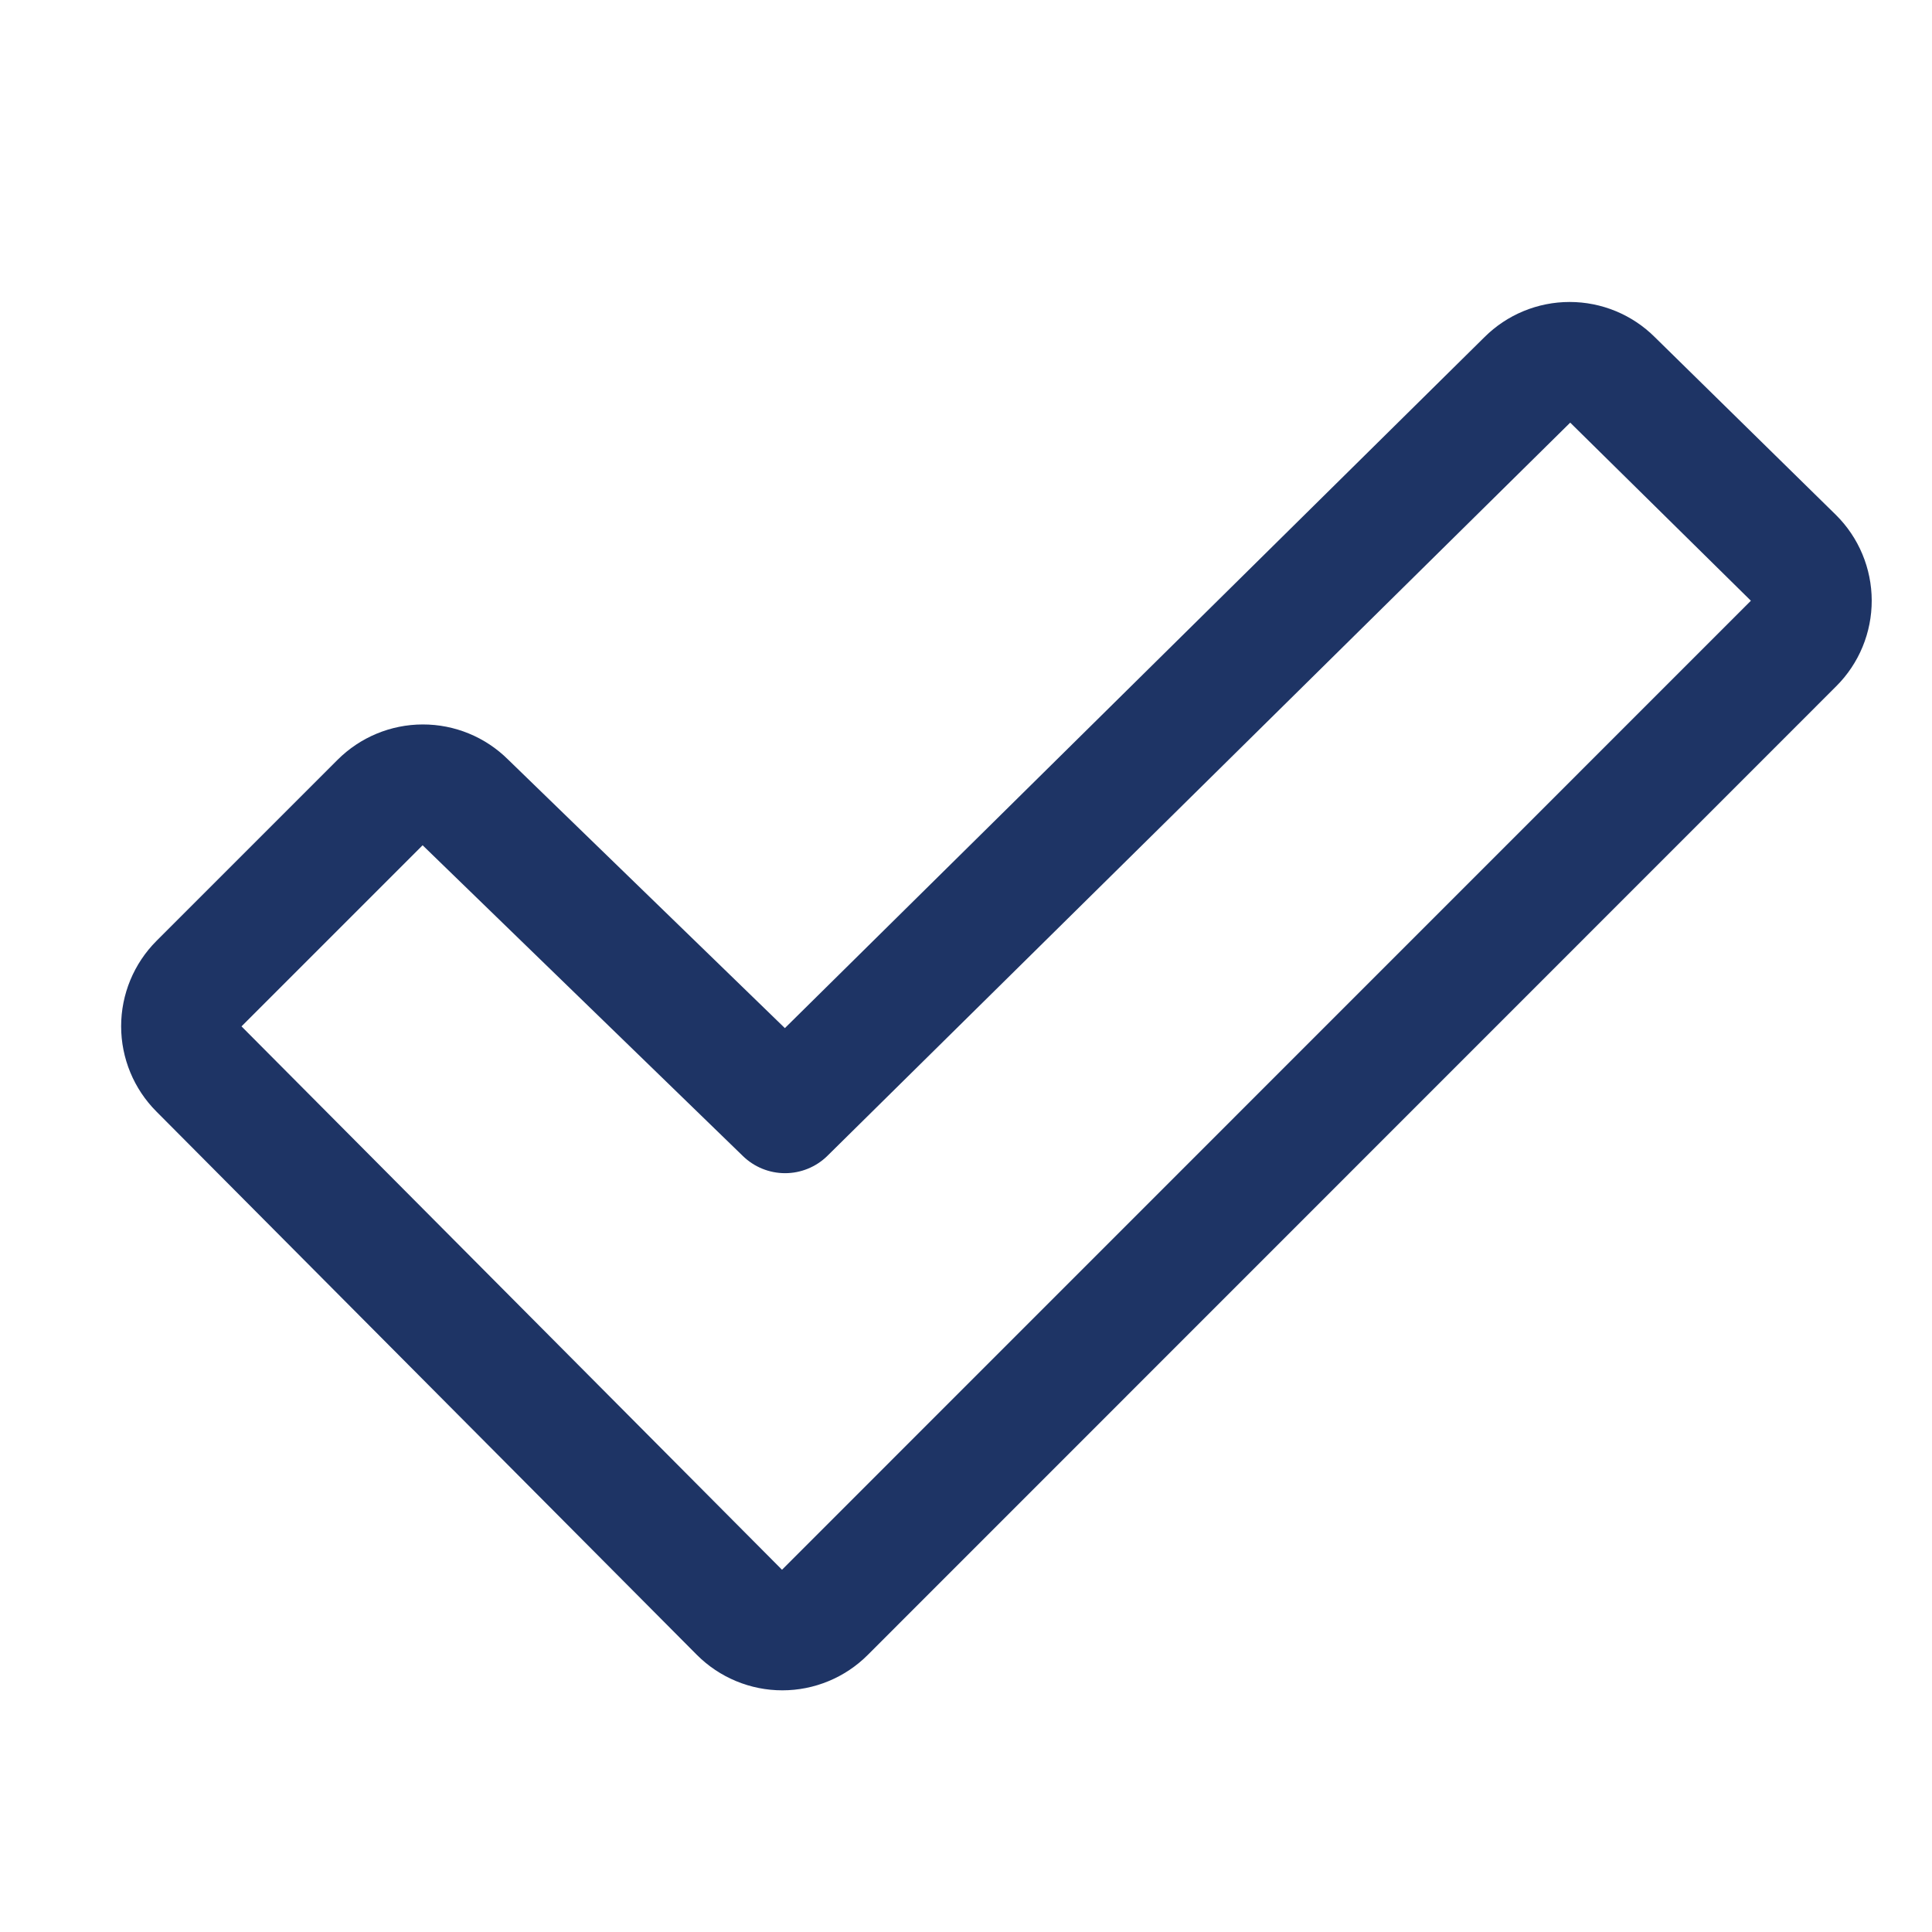
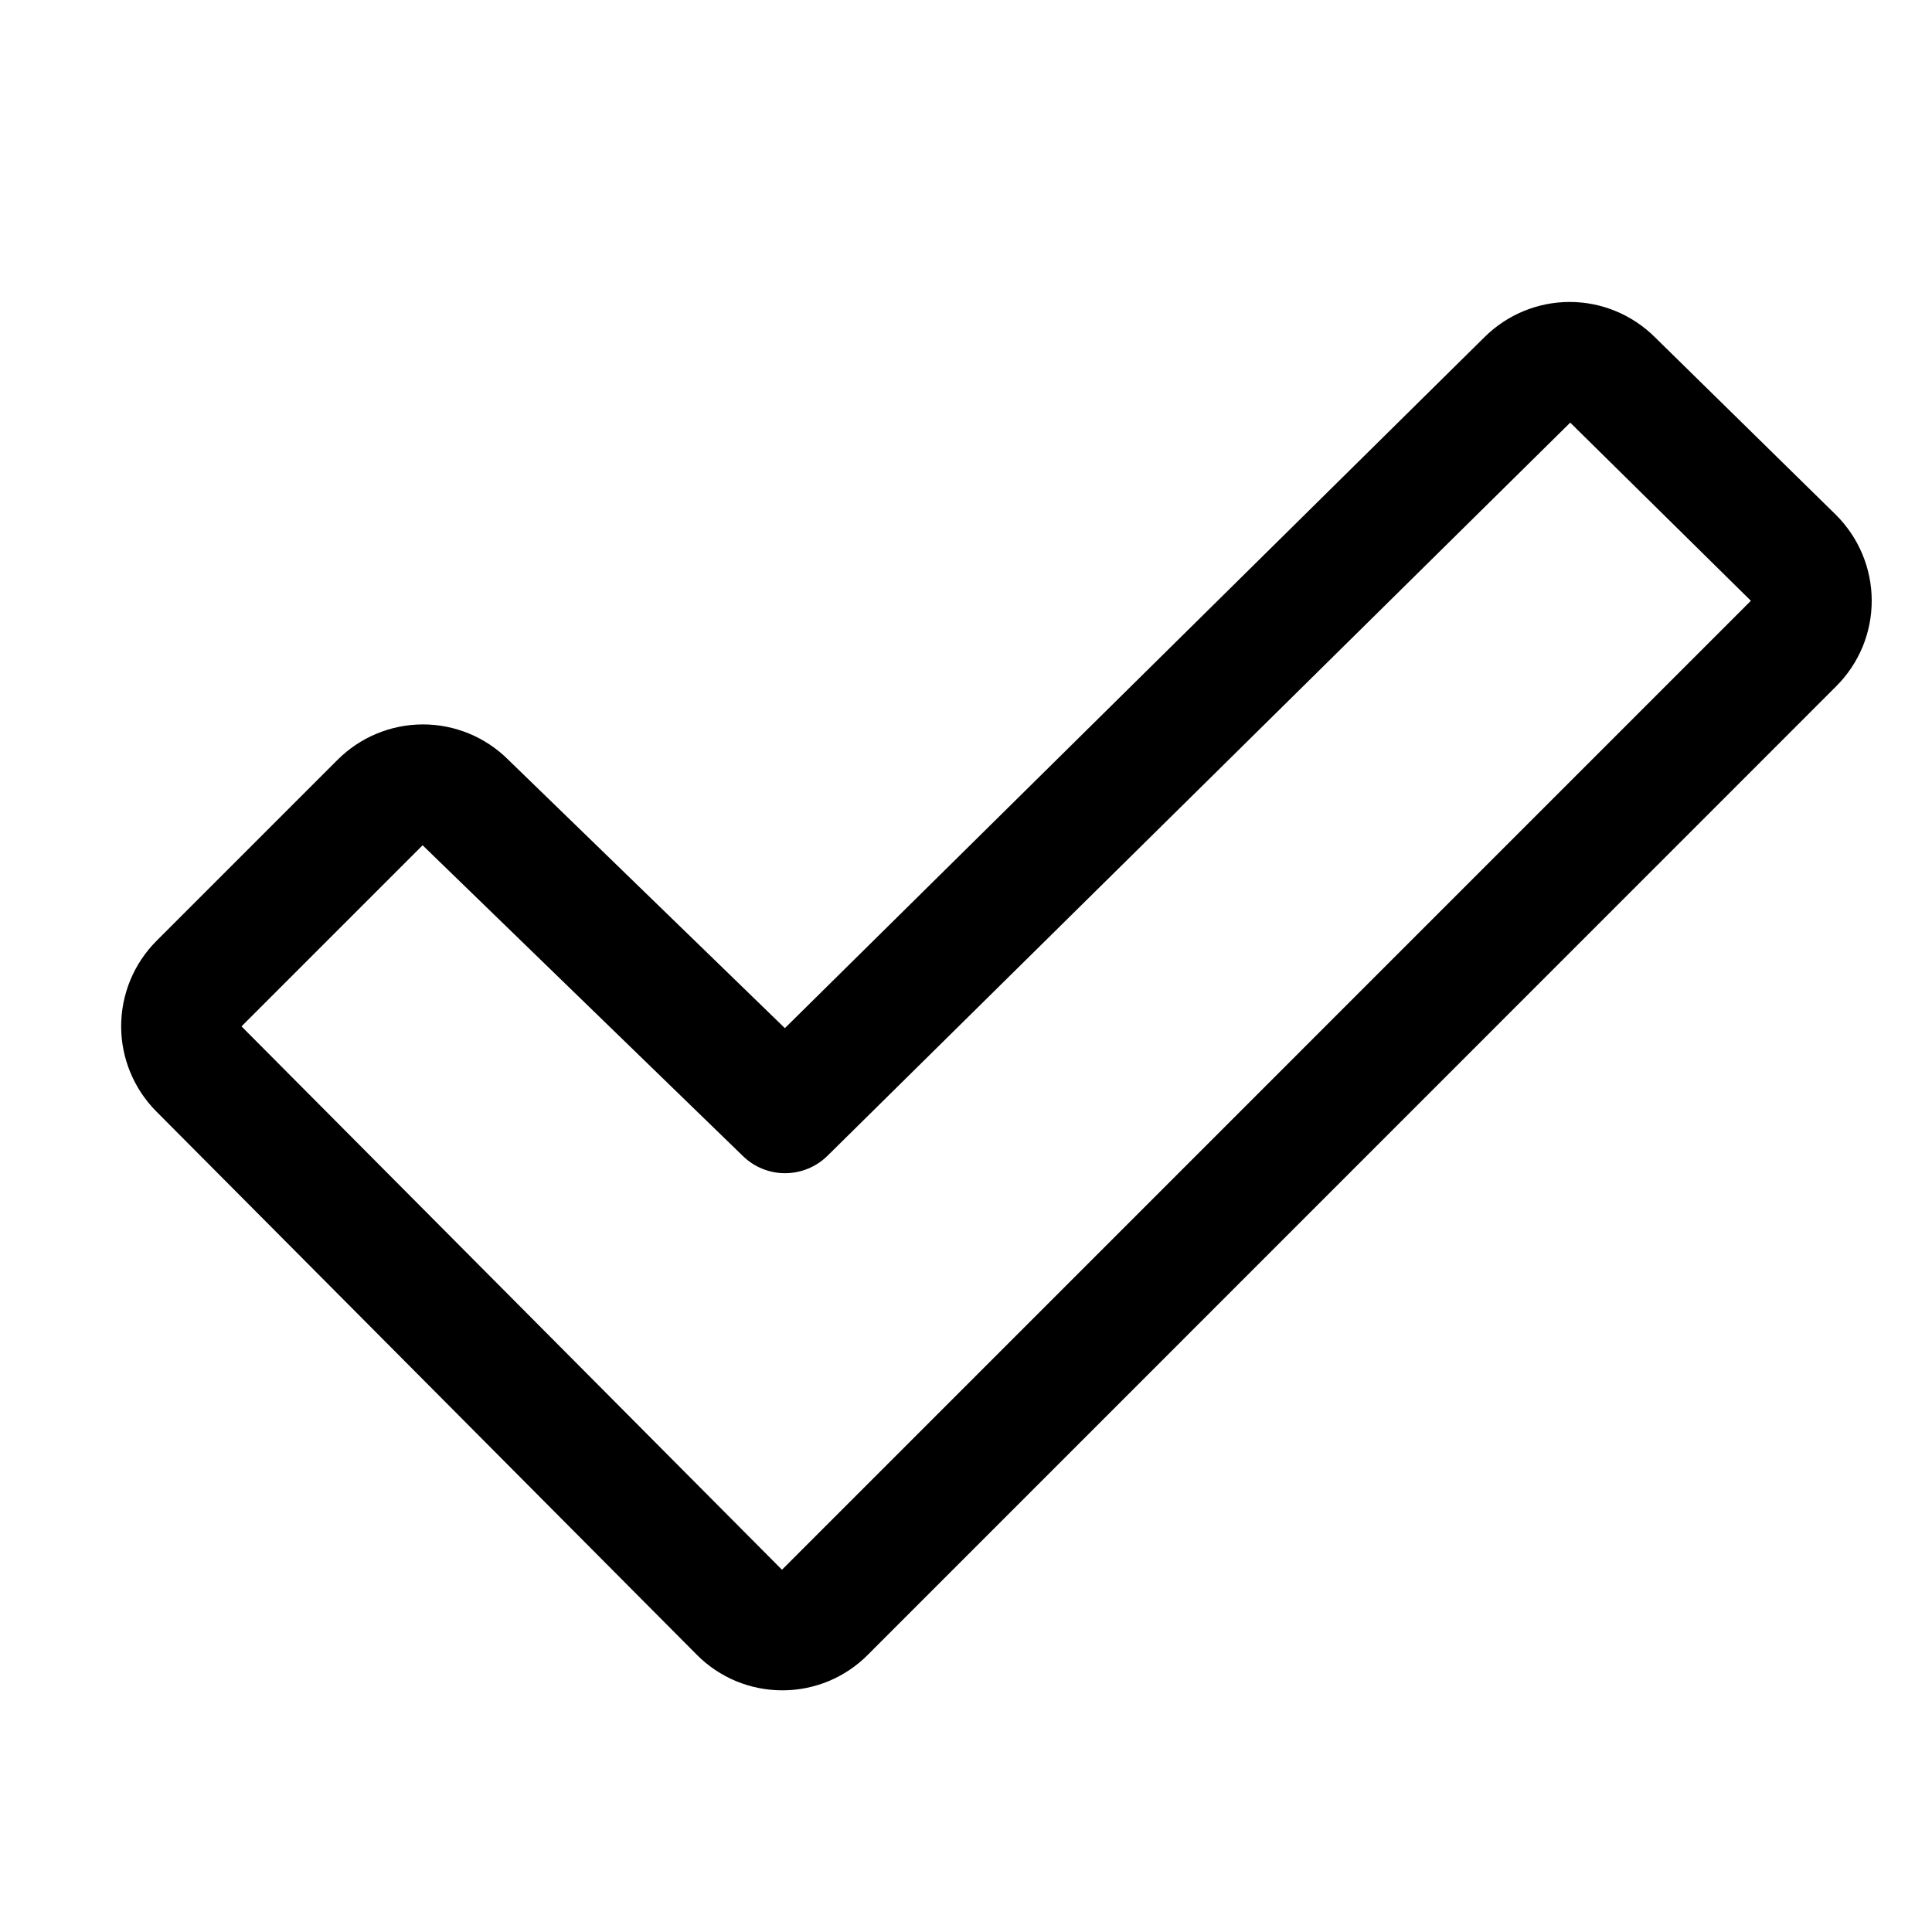
- <svg xmlns="http://www.w3.org/2000/svg" preserveAspectRatio="none" overflow="visible" style="display: block;" width="80" height="80" viewBox="0 0 80 80" fill="none">
+ <svg xmlns="http://www.w3.org/2000/svg" preserveAspectRatio="none" overflow="visible" style="display: block;" width="24" height="24" viewBox="0 0 24 24" fill="none">
  <g id="CheckFat">
-     <path id="Vector" d="M76.025 21.325L68.525 13.963C67.588 13.028 66.319 12.504 64.995 12.504C63.672 12.504 62.403 13.028 61.466 13.963L32.5 42.572L21.034 31.447C20.095 30.516 18.826 29.995 17.503 29.998C16.181 30 14.913 30.527 13.978 31.462L6.478 38.962C5.542 39.9 5.016 41.171 5.016 42.495C5.016 43.82 5.542 45.091 6.478 46.028L28.859 68.528C29.324 68.993 29.875 69.361 30.482 69.612C31.088 69.864 31.739 69.993 32.395 69.993C33.052 69.993 33.702 69.864 34.309 69.612C34.916 69.361 35.467 68.993 35.931 68.528L76.041 28.409C76.506 27.944 76.875 27.391 77.126 26.783C77.377 26.174 77.505 25.522 77.504 24.864C77.502 24.206 77.371 23.554 77.117 22.947C76.864 22.34 76.492 21.788 76.025 21.325ZM32.381 65L10 42.5L17.5 35C17.509 35.008 17.517 35.016 17.525 35.025L30.759 47.866C31.227 48.323 31.854 48.579 32.508 48.579C33.161 48.579 33.789 48.323 34.256 47.866L65.019 17.5L72.5 24.875L32.381 65Z" fill="#1E3465" />
+     <path id="Vector" d="M22.808 6.397L20.558 4.189C20.276 3.909 19.896 3.751 19.499 3.751C19.102 3.751 18.721 3.909 18.44 4.189L9.75 12.772L6.31 9.434C6.029 9.155 5.648 8.998 5.251 8.999C4.854 9 4.474 9.158 4.193 9.439L1.943 11.689C1.663 11.97 1.505 12.351 1.505 12.749C1.505 13.146 1.663 13.527 1.943 13.808L8.658 20.558C8.797 20.698 8.962 20.808 9.144 20.884C9.326 20.959 9.522 20.998 9.719 20.998C9.916 20.998 10.111 20.959 10.293 20.884C10.475 20.808 10.64 20.698 10.779 20.558L22.812 8.523C22.952 8.383 23.062 8.217 23.138 8.035C23.213 7.852 23.252 7.657 23.251 7.459C23.251 7.262 23.211 7.066 23.135 6.884C23.059 6.702 22.948 6.537 22.808 6.397ZM9.714 19.5L3 12.75L5.25 10.5C5.253 10.502 5.255 10.505 5.258 10.508L9.228 14.36C9.368 14.497 9.556 14.574 9.752 14.574C9.948 14.574 10.137 14.497 10.277 14.36L19.506 5.25L21.75 7.463L9.714 19.5Z" fill="black" />
  </g>
</svg>
